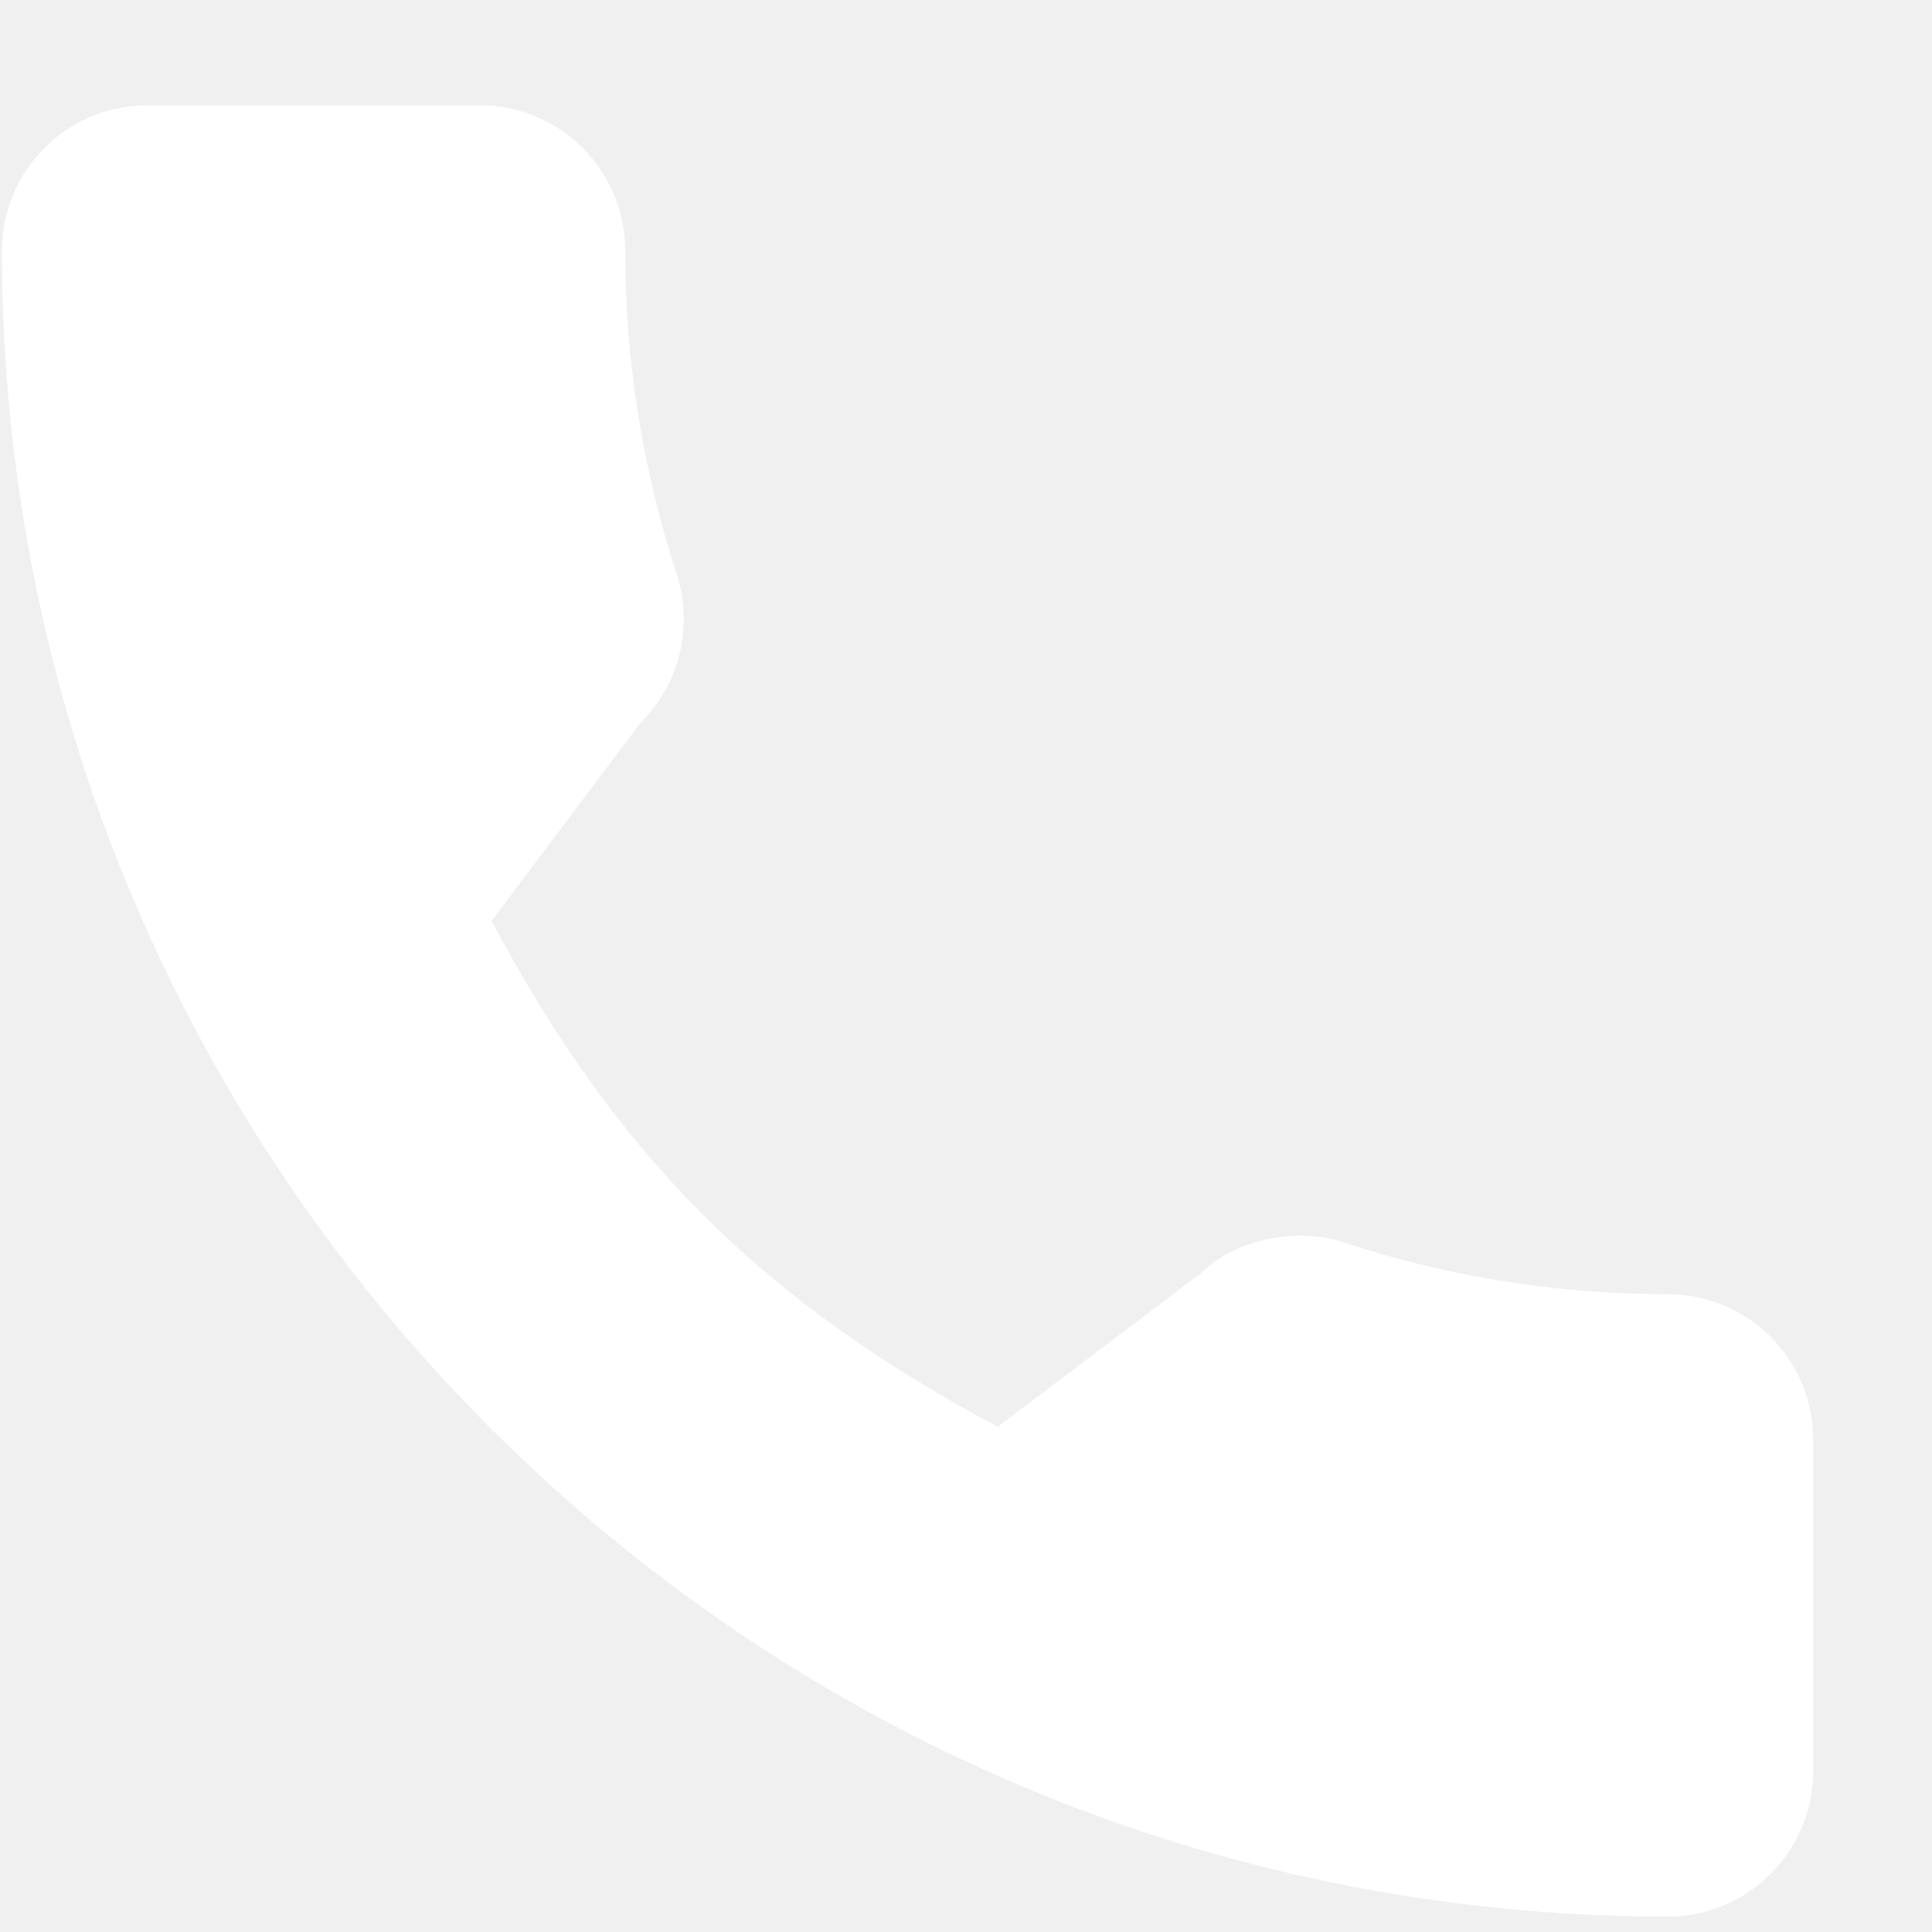
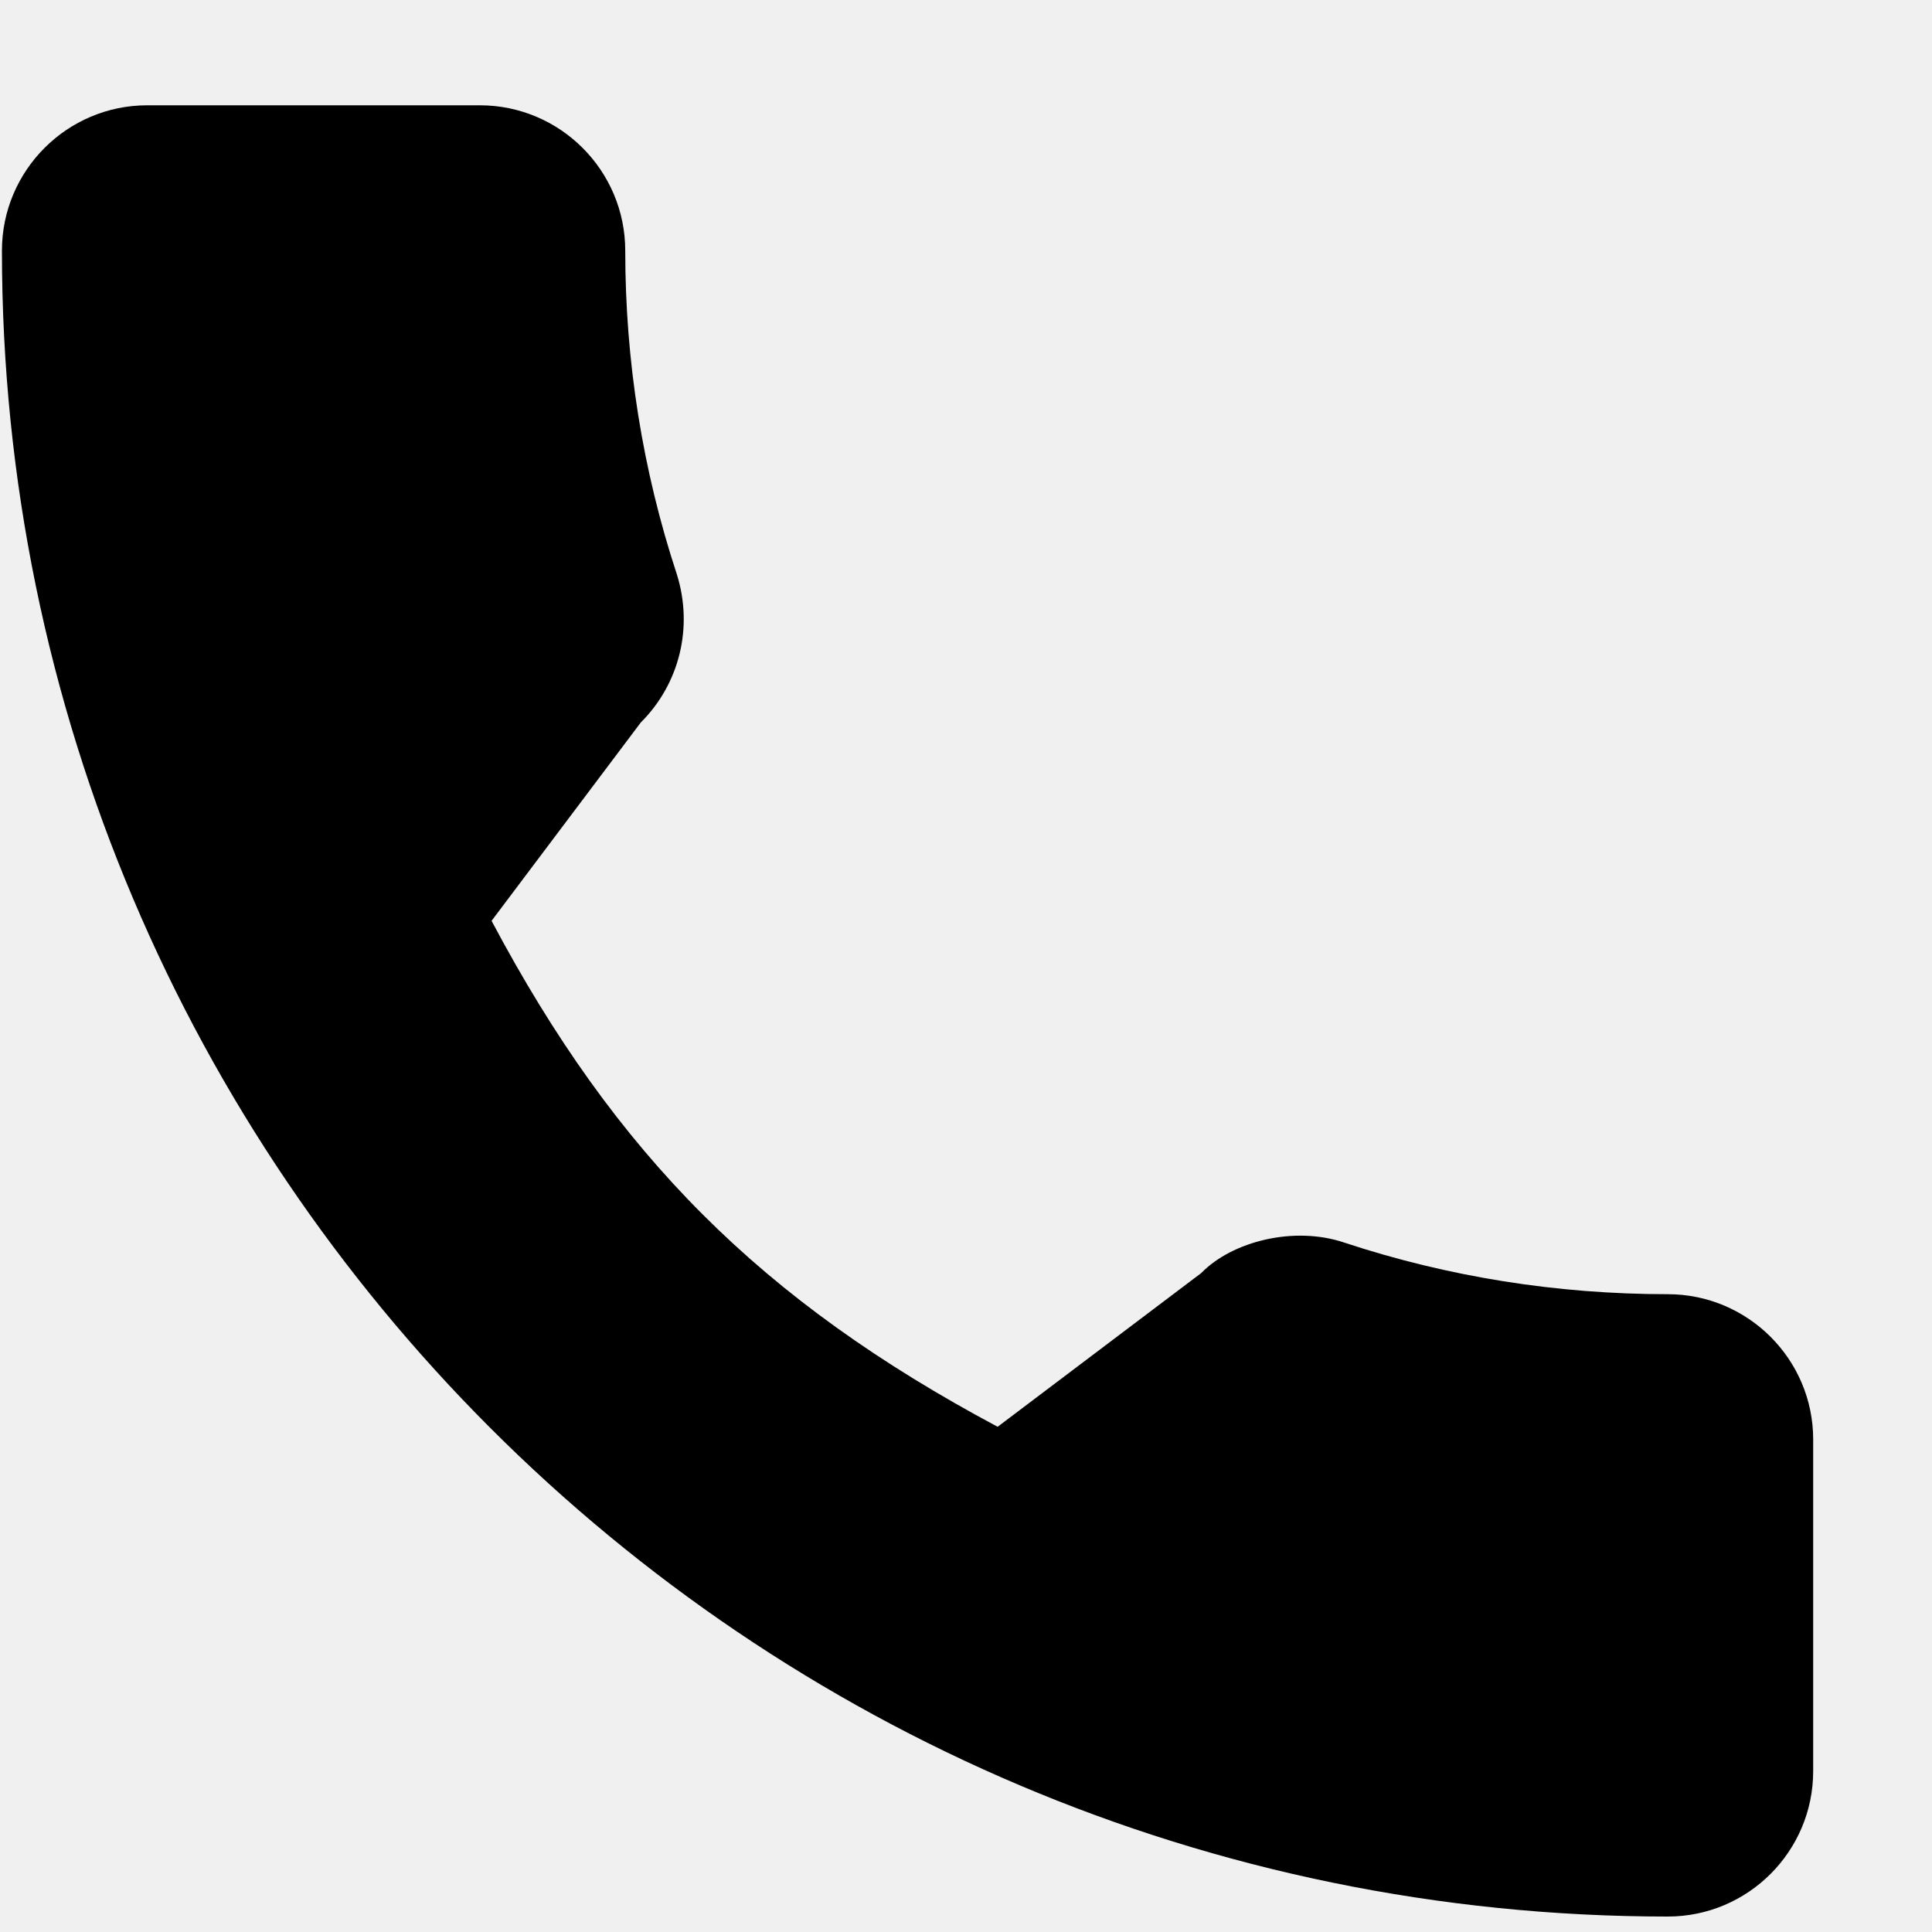
- <svg xmlns="http://www.w3.org/2000/svg" width="16" height="16" viewBox="0 0 16 16" fill="none">
+ <svg xmlns="http://www.w3.org/2000/svg" width="16" height="16" viewBox="0 0 16 16">
  <g clip-path="url(#clip0_502_425)">
-     <path d="M13.812 10.718C12.894 10.718 11.992 10.574 11.137 10.292C10.719 10.149 10.204 10.28 9.948 10.543L8.262 11.816C6.306 10.772 5.101 9.567 4.071 7.626L5.307 5.983C5.628 5.663 5.743 5.194 5.605 4.755C5.322 3.896 5.178 2.994 5.178 2.076C5.178 1.412 4.638 0.872 3.974 0.872H1.219C0.556 0.872 0.016 1.412 0.016 2.076C0.016 9.683 6.205 15.872 13.812 15.872C14.476 15.872 15.016 15.332 15.016 14.668V11.921C15.016 11.258 14.476 10.718 13.812 10.718Z" fill="white" />
+     <path d="M13.812 10.718C12.894 10.718 11.992 10.574 11.137 10.292C10.719 10.149 10.204 10.28 9.948 10.543L8.262 11.816C6.306 10.772 5.101 9.567 4.071 7.626L5.307 5.983C5.628 5.663 5.743 5.194 5.605 4.755C5.322 3.896 5.178 2.994 5.178 2.076C5.178 1.412 4.638 0.872 3.974 0.872H1.219C0.556 0.872 0.016 1.412 0.016 2.076C0.016 9.683 6.205 15.872 13.812 15.872C14.476 15.872 15.016 15.332 15.016 14.668V11.921C15.016 11.258 14.476 10.718 13.812 10.718Z" />
  </g>
  <defs>
    <clipPath id="clip0_502_425">
      <rect width="15" height="15" fill="white" transform="translate(0.015625 0.87207)" />
    </clipPath>
  </defs>
</svg>
